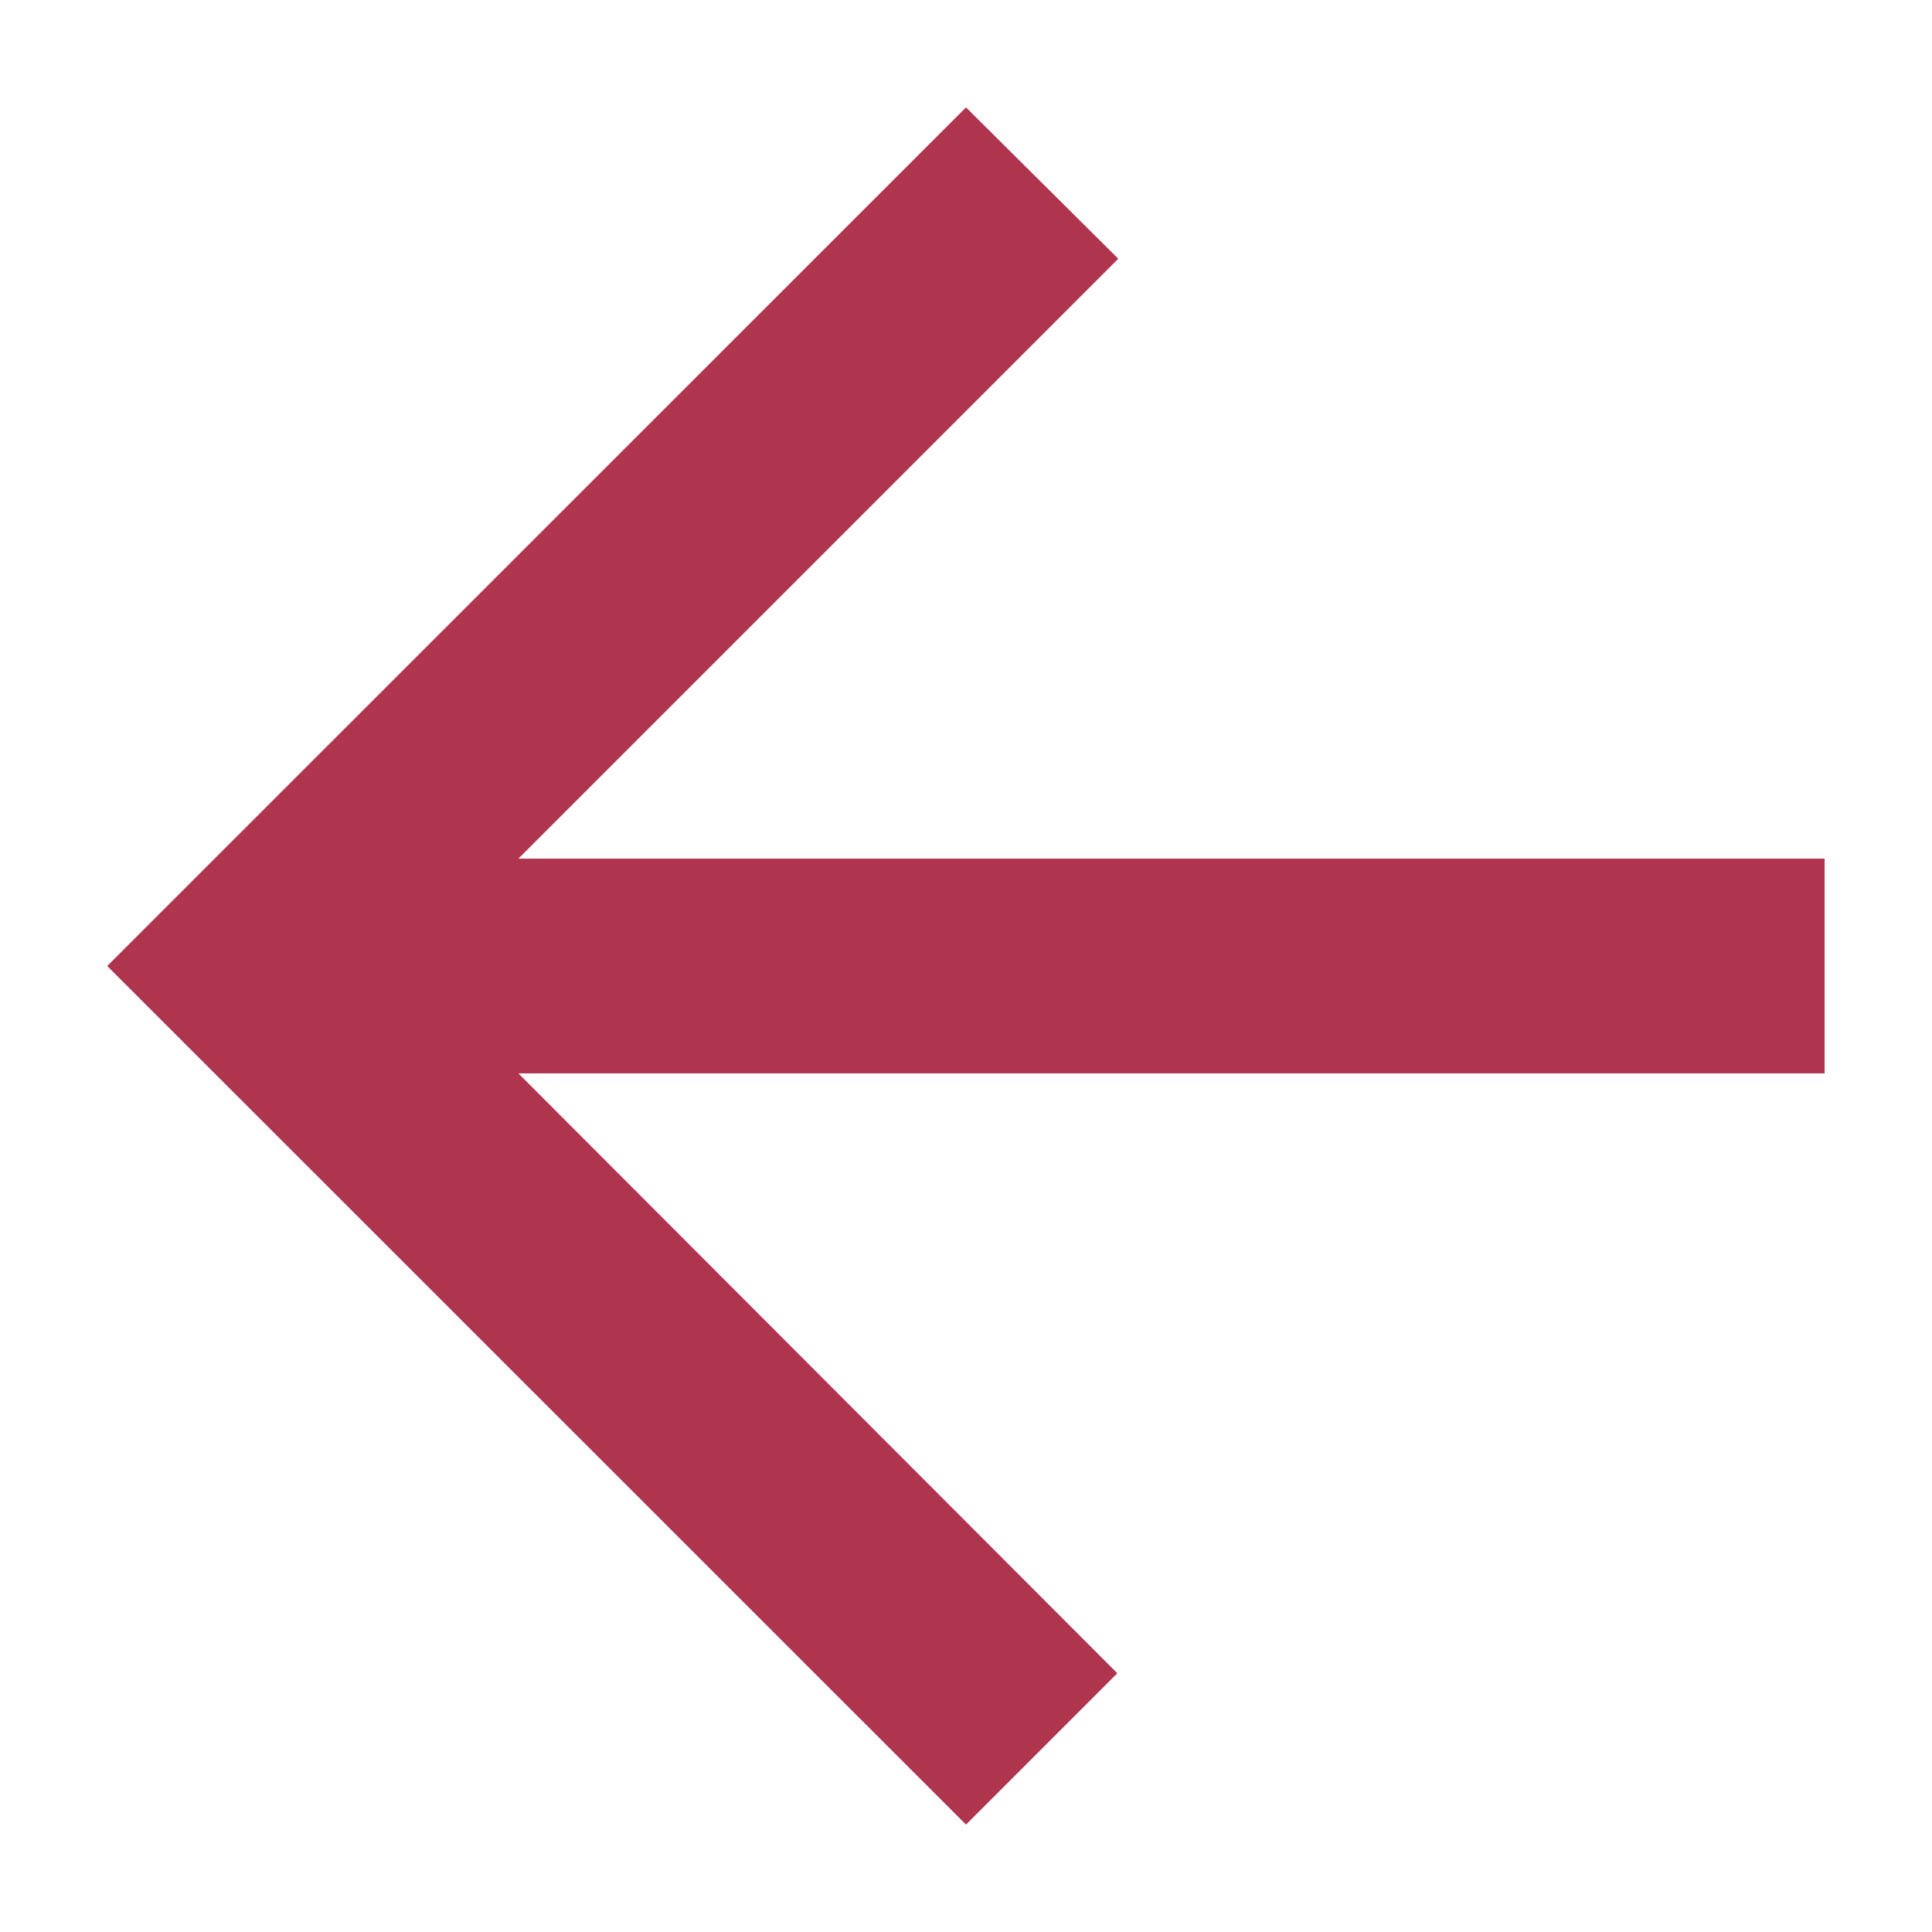
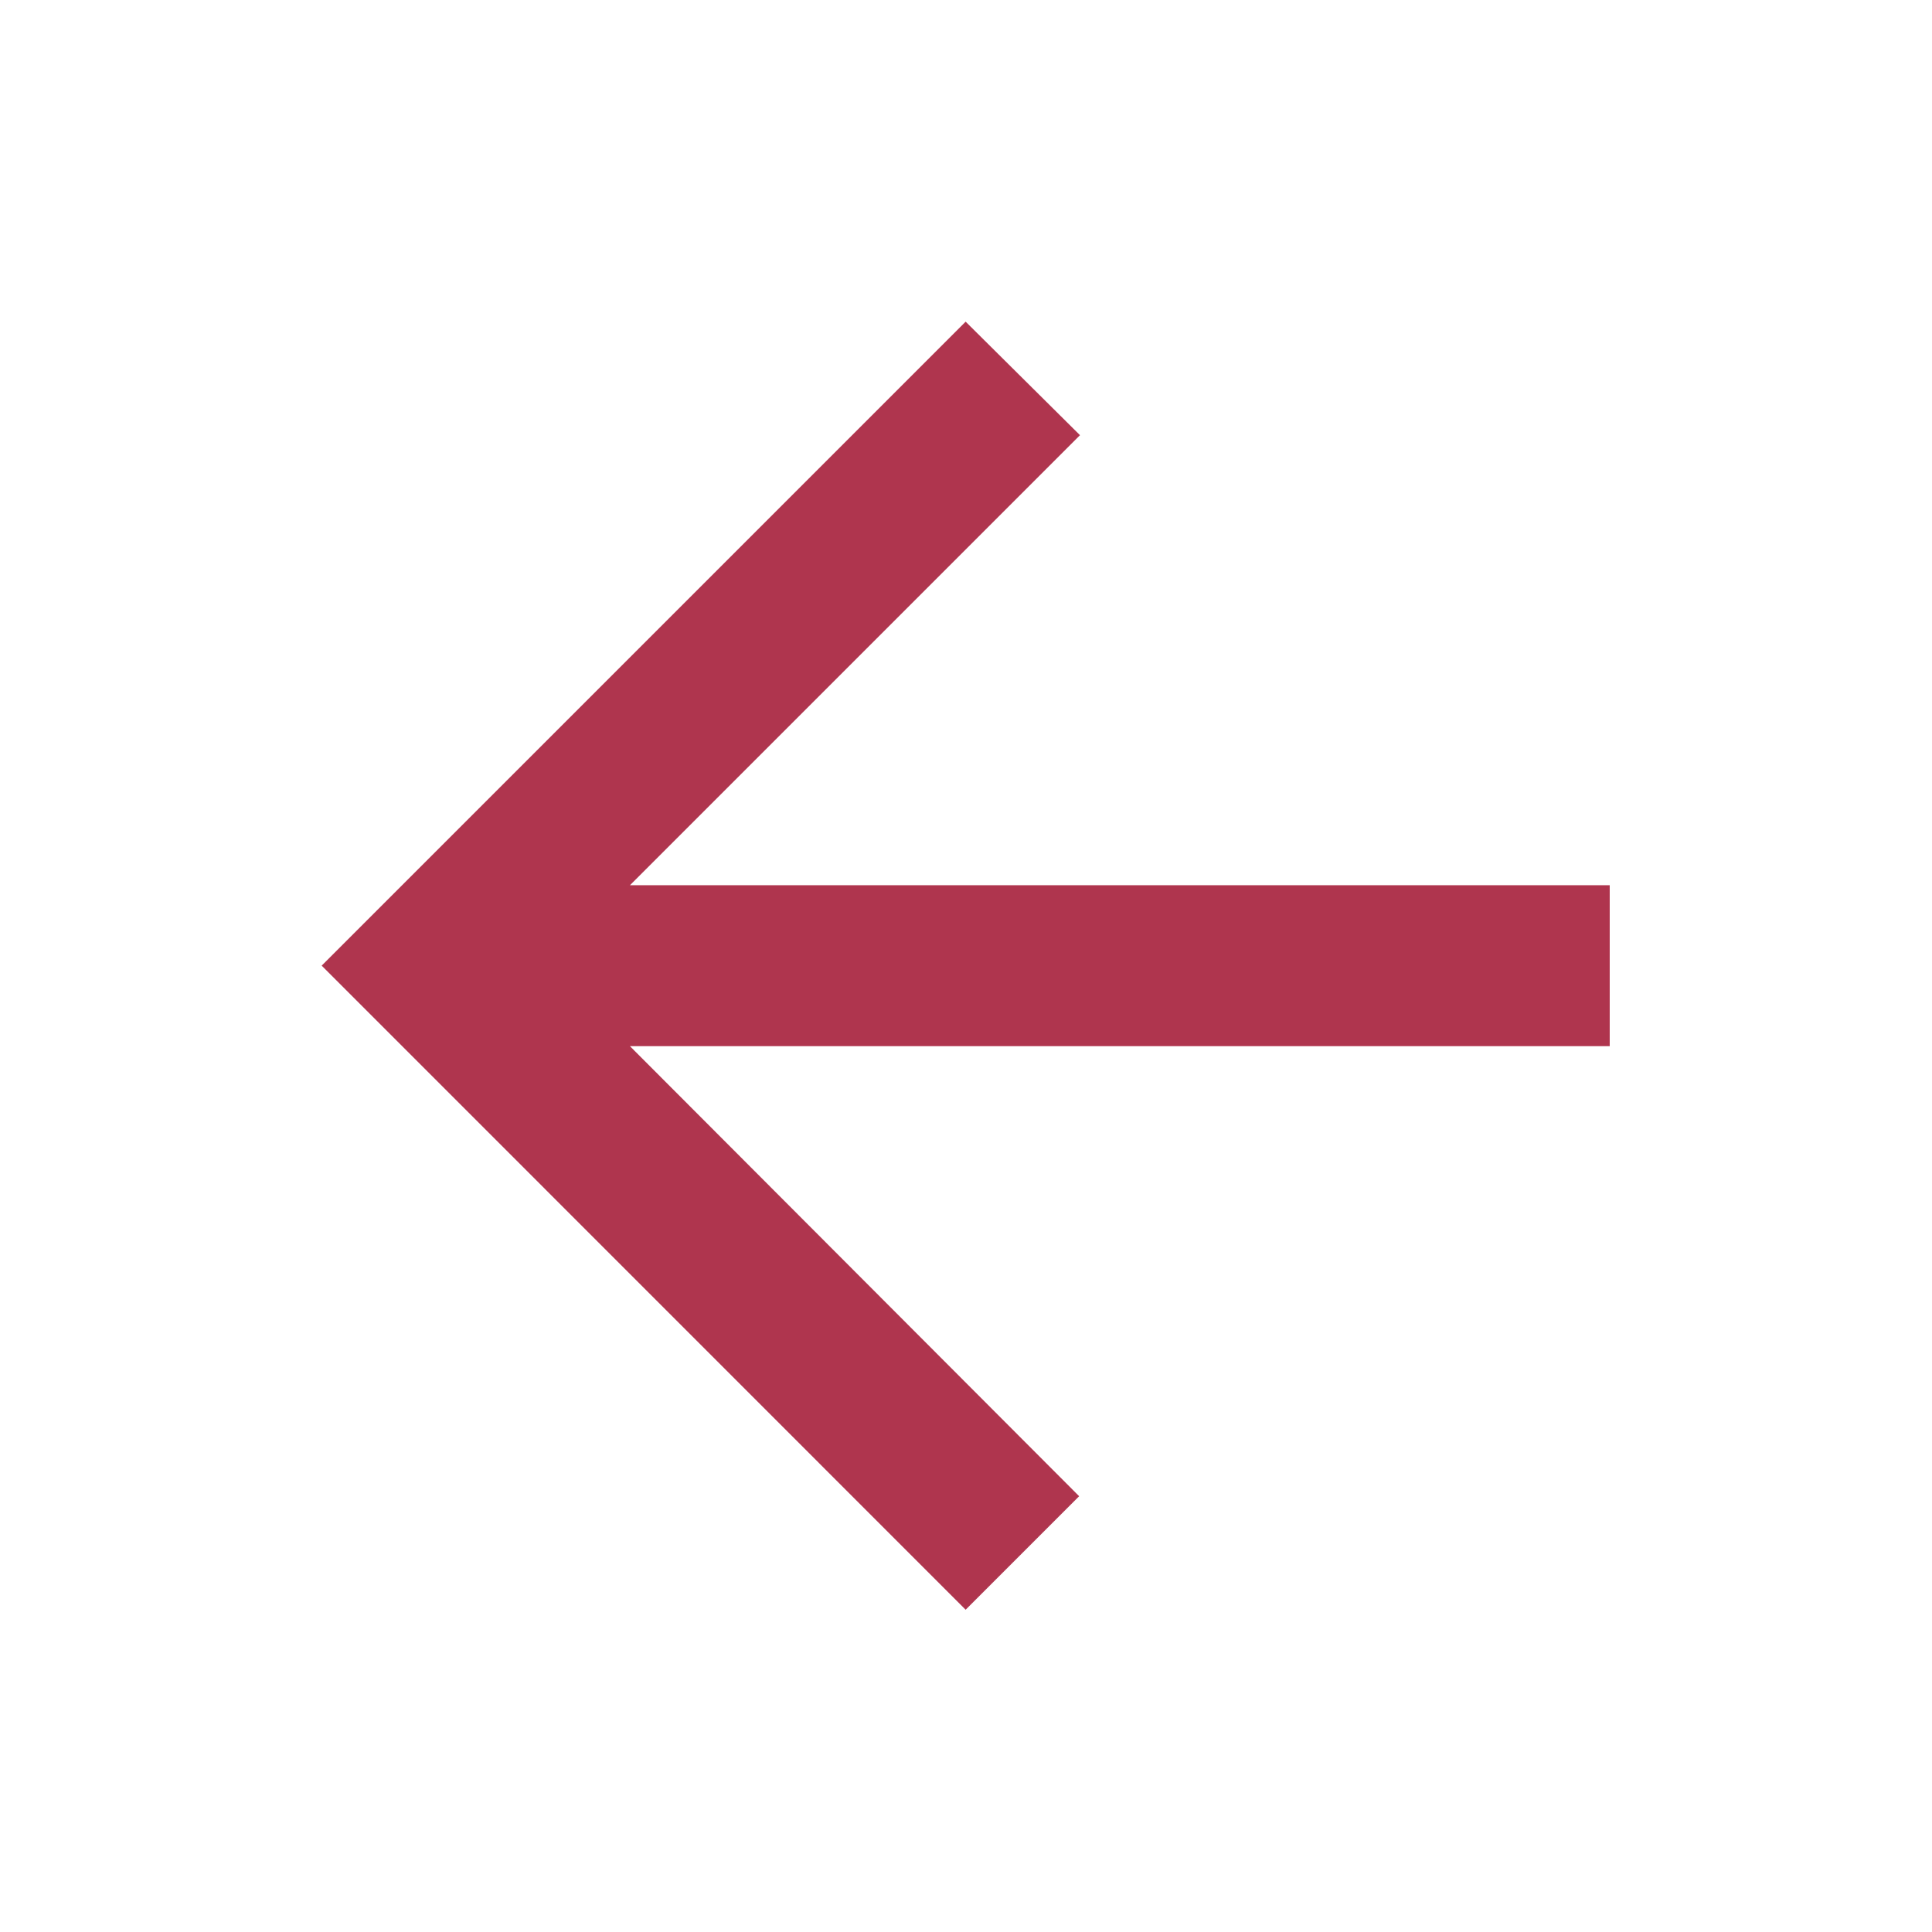
- <svg xmlns="http://www.w3.org/2000/svg" width="12" height="12" viewBox="0 0 12 12" fill="none">
-   <path d="M11.333 5.333H3.22L6.946 1.607L6 0.667L0.666 6L6 11.333L6.94 10.393L3.22 6.667H11.333V5.333Z" fill="#AF354E" />
+ <svg xmlns="http://www.w3.org/2000/svg" width="16" height="16" viewBox="0 0 16 16" fill="none">
+   <path d="M13.331 7.331H5.217L8.944 3.604L7.997 2.664L2.664 7.997L7.997 13.331L8.937 12.391L5.217 8.664H13.331V7.331Z" fill="#AF354E" />
</svg>
